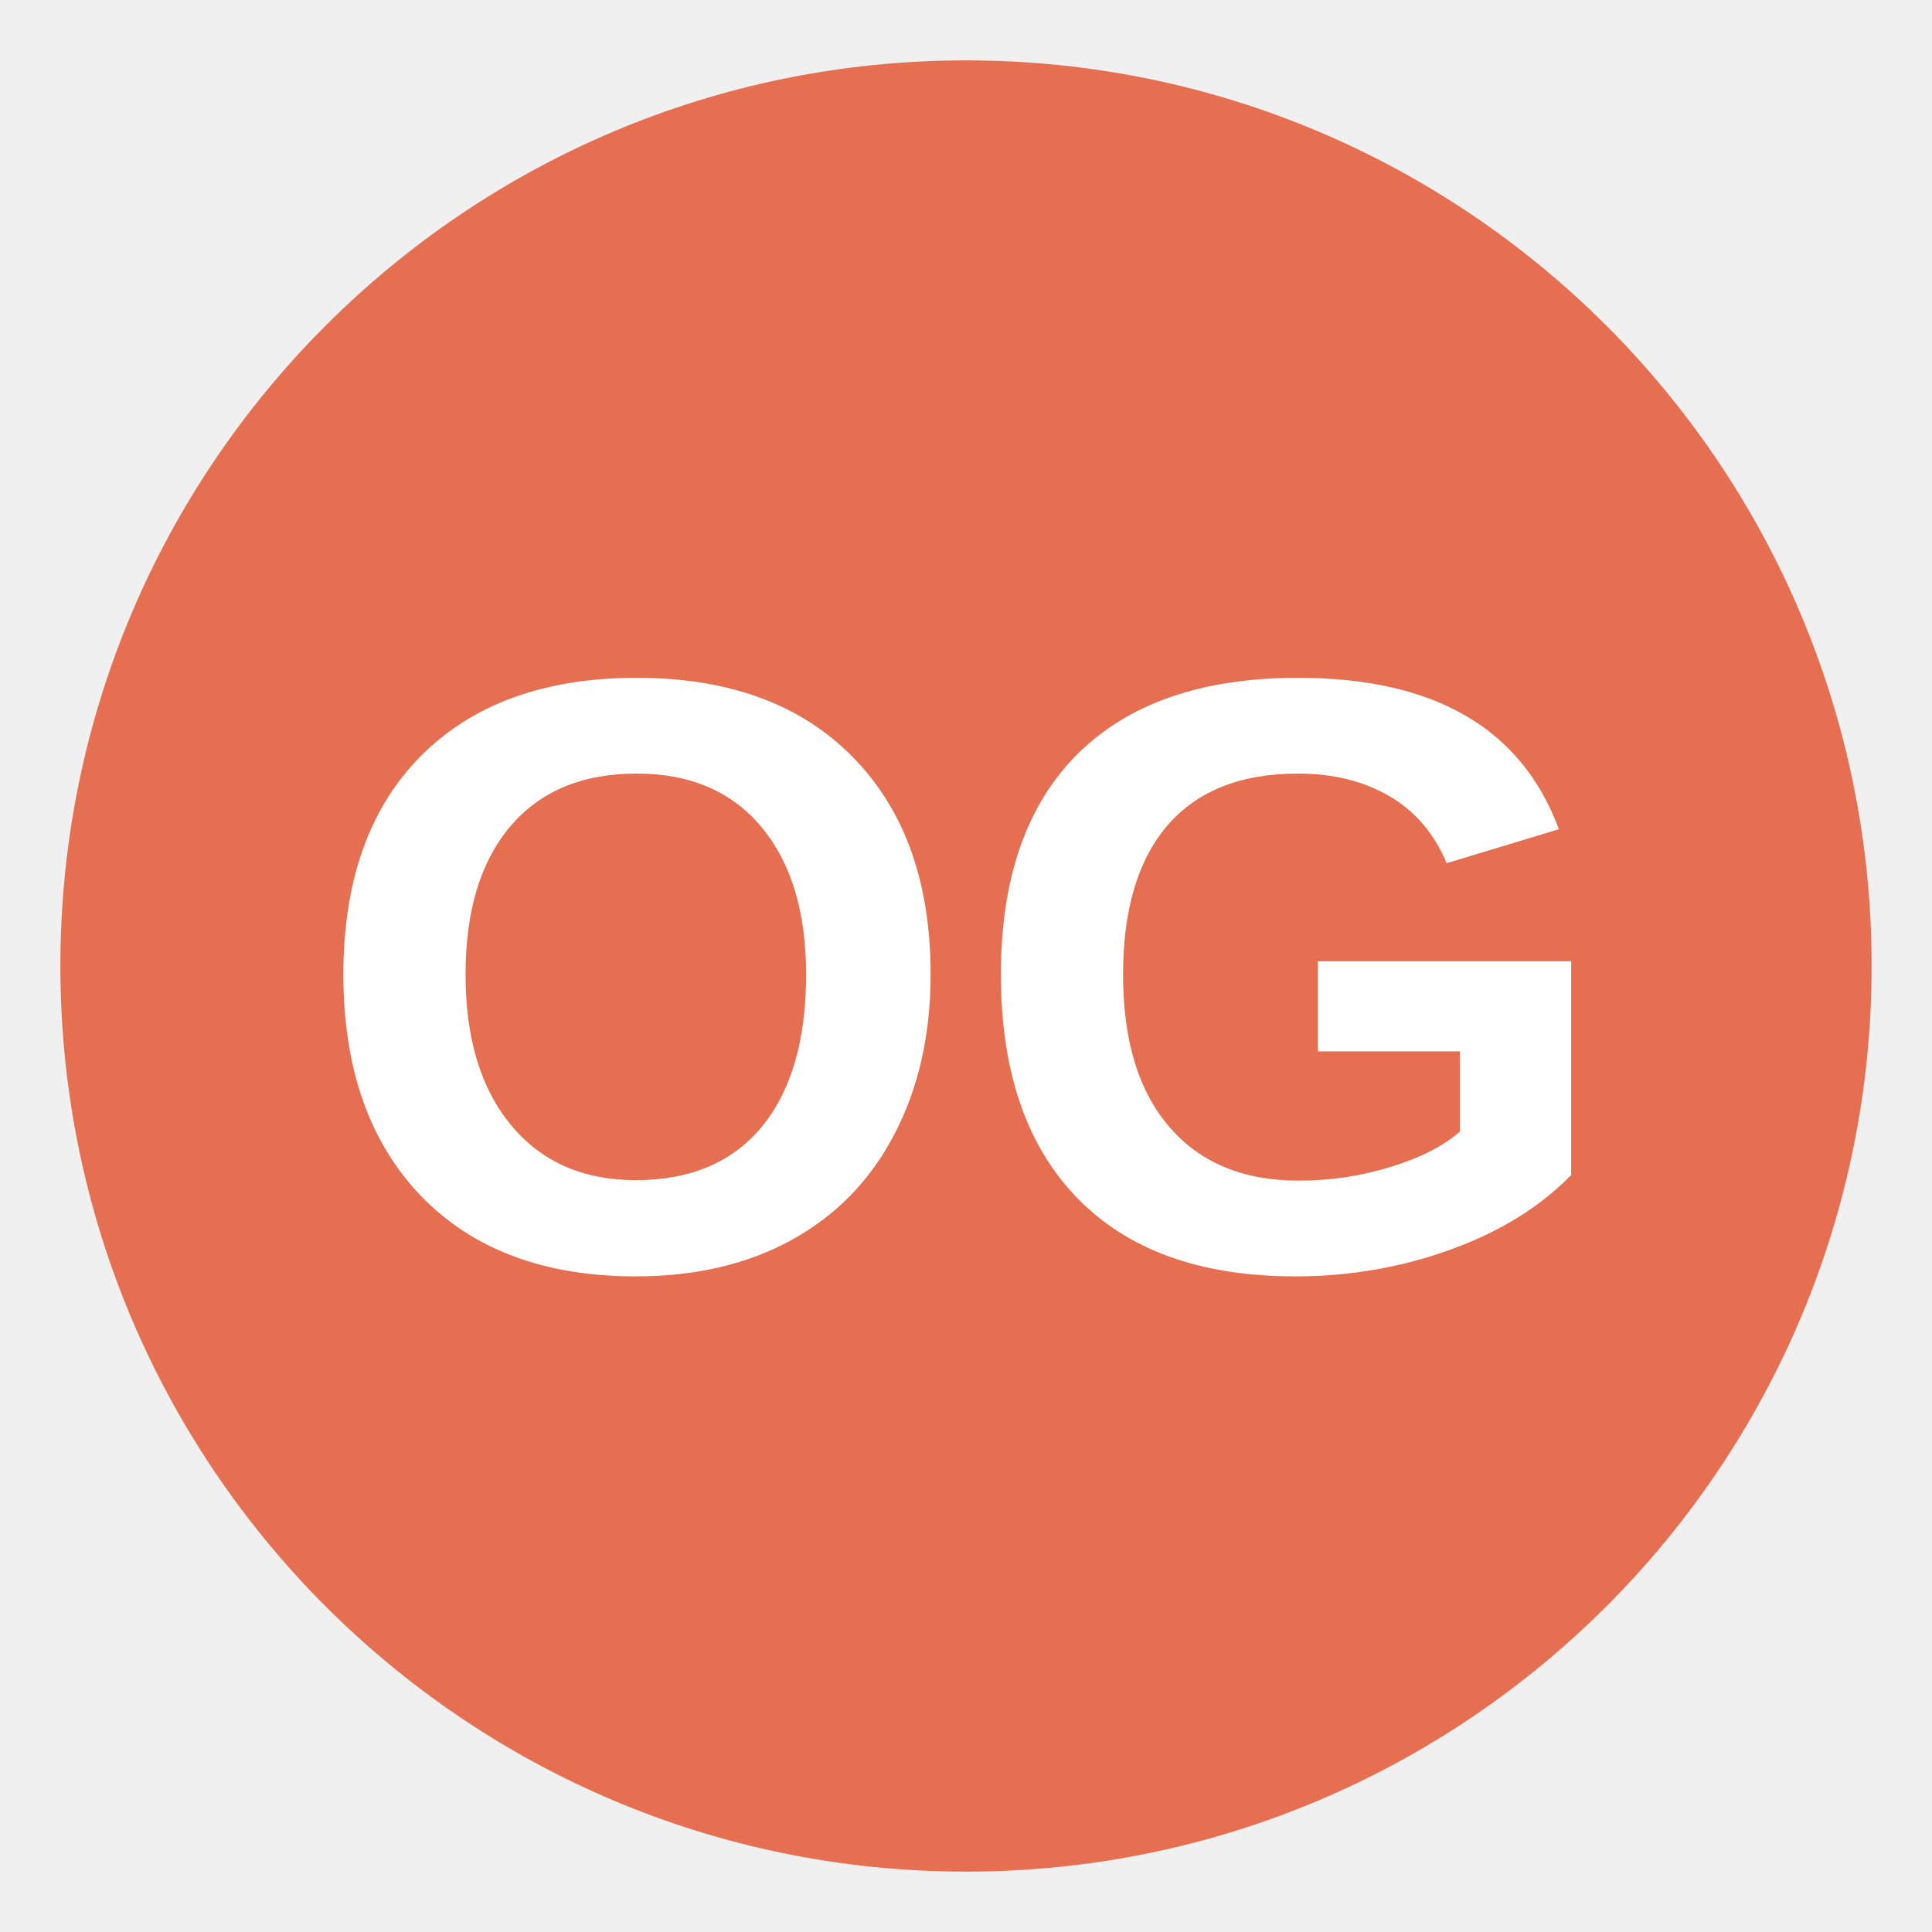
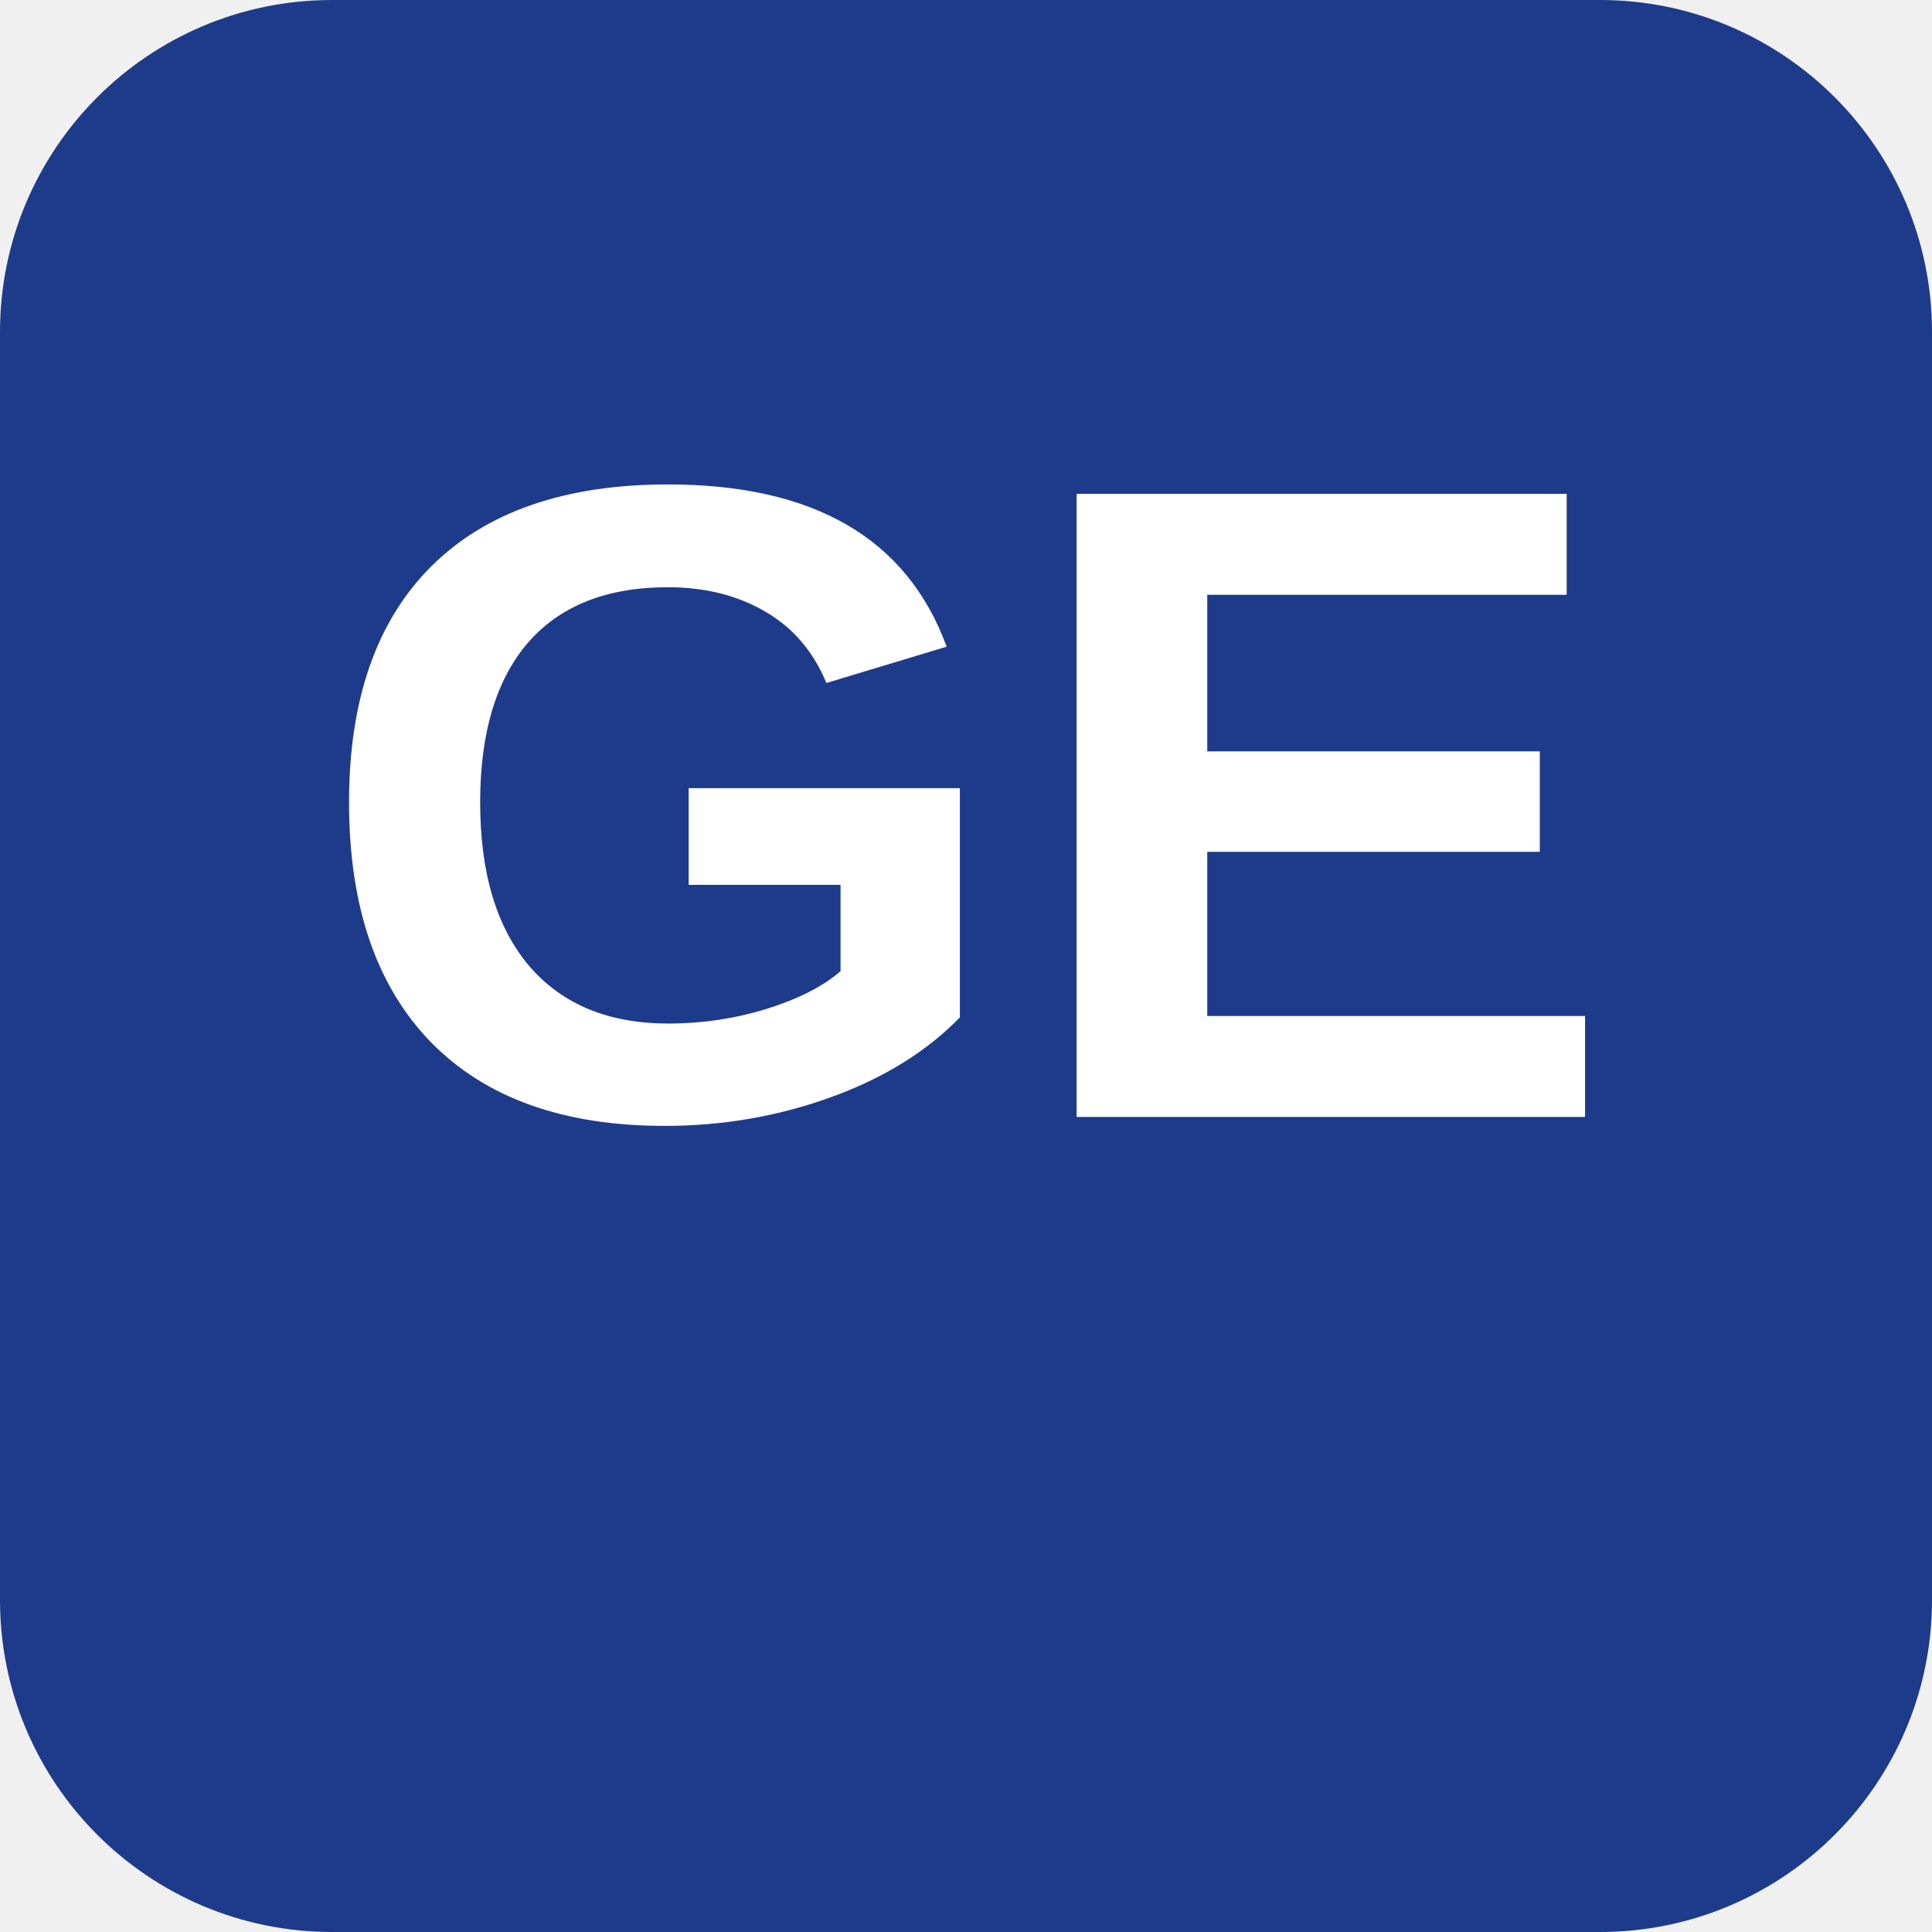
<svg xmlns="http://www.w3.org/2000/svg" viewBox="0 0 64 64" width="64" height="64">
-   <circle cx="32" cy="32" r="30" fill="#E76F51" />
-   <text x="32" y="42" text-anchor="middle" font-family="Arial,sans-serif" font-size="28" font-weight="700" fill="white">OG</text>
+   <rect width="64" height="64" rx="11" fill="#1E3A8A" />
+   <text x="32" y="37" font-family="Arial,Helvetica,sans-serif" font-size="30" font-weight="800" text-anchor="middle" fill="#FFFFFF">GE</text>
</svg>
